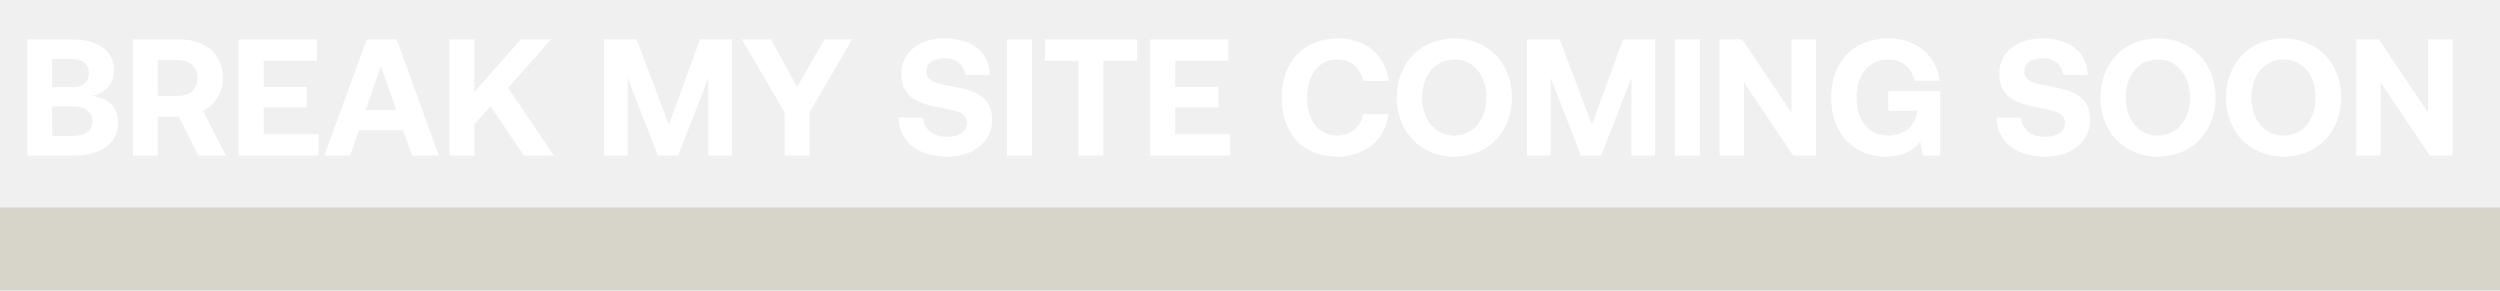
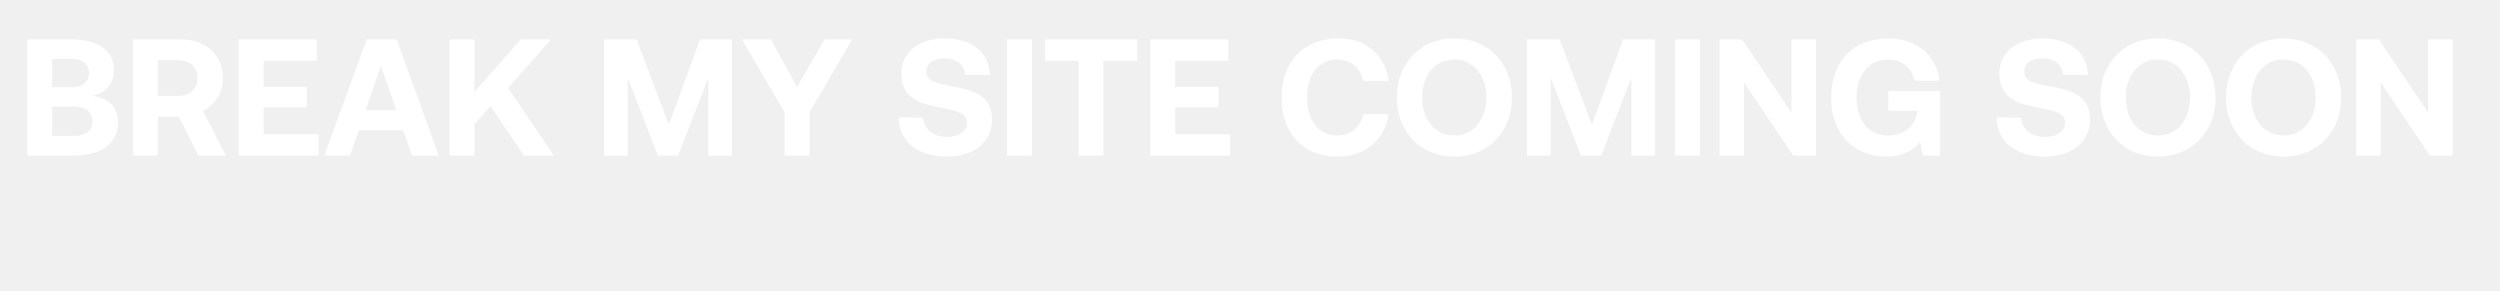
<svg xmlns="http://www.w3.org/2000/svg" viewBox="0 0 723 84" fill="none">
  <path d="M7.88 45V11.4H20.648C28.424 11.4 32.936 14.664 32.936 20.28C32.936 24.504 30.44 26.904 26.6 27.72C31.064 28.296 34.136 30.648 34.136 35.448C34.136 41.304 29.528 45 21.272 45H7.88ZM20.84 17.064H15.08V25.224H20.84C23.912 25.224 25.736 23.64 25.736 21.144C25.736 18.648 23.96 17.064 20.84 17.064ZM21.32 30.792H15.08V39.288H21.32C24.776 39.288 26.744 37.704 26.744 35.112C26.744 32.376 24.728 30.792 21.32 30.792ZM38.443 45V11.4H52.123C59.514 11.4 64.459 15.768 64.459 22.584C64.459 26.904 62.203 30.36 58.699 32.04L65.323 45H57.355L51.691 33.72H45.642V45H38.443ZM51.547 17.4H45.642V27.72H51.547C54.955 27.72 57.114 25.704 57.114 22.584C57.114 19.416 54.955 17.4 51.547 17.4ZM69.052 45V11.4H91.612V17.592H76.252V25.128H88.732V31.032H76.252V38.808H92.14V45H69.052ZM101.226 45H93.786L106.074 11.4H114.714L126.906 45H119.178L116.586 37.656H103.818L101.226 45ZM110.154 19.08L105.738 31.848H114.618L110.154 19.08ZM129.989 45V11.4H137.189V26.616L150.629 11.4H159.365L146.933 25.416L160.181 45H151.541L141.845 30.696L137.189 35.976V45H129.989ZM174.661 45V11.4H184.117L193.429 36.072L202.453 11.4H211.717V45H204.853V22.488L196.117 45H190.261L181.525 22.488V45H174.661ZM226.914 32.52L214.578 11.4H222.978L230.514 25.176L238.434 11.4H246.45L234.114 32.52V45H226.914V32.52ZM259.895 33.96L266.951 34.056C267.191 37.32 269.783 39.576 273.911 39.576C277.223 39.576 279.671 38.136 279.671 35.496C279.671 32.664 276.935 32.088 271.319 30.984C265.655 29.928 260.663 28.104 260.663 21.288C260.663 15.336 265.607 11.112 273.191 11.112C281.111 11.112 286.151 15.24 286.247 21.672H279.191C278.855 18.84 276.695 16.872 273.191 16.872C270.119 16.872 267.911 18.168 267.911 20.76C267.911 23.496 270.551 24.072 276.119 25.128C281.879 26.184 286.967 27.912 286.919 34.68C286.871 40.968 281.687 45.288 273.815 45.288C265.271 45.288 259.943 40.776 259.895 33.96ZM291.239 45V11.4H298.439V45H291.239ZM302.21 17.592V11.4H328.85V17.592H319.106V45H311.906V17.592H302.21ZM332.677 45V11.4H355.237V17.592H339.877V25.128H352.357V31.032H339.877V38.808H355.765V45H332.677ZM386.693 45.288C376.709 45.288 370.661 38.52 370.661 28.2C370.661 17.88 376.949 11.112 387.125 11.112C395.093 11.112 400.709 16.104 401.573 23.4H394.277C393.413 19.656 390.725 17.208 386.741 17.208C381.269 17.208 378.005 21.72 378.005 28.2C378.005 34.632 381.221 39.192 386.645 39.192C390.725 39.192 393.413 36.744 394.277 33H401.525C400.709 40.296 394.901 45.288 386.693 45.288ZM437.254 28.2C437.254 37.992 430.486 45.288 420.598 45.288C410.71 45.288 403.942 37.992 403.942 28.2C403.942 18.408 410.71 11.112 420.598 11.112C430.486 11.112 437.254 18.408 437.254 28.2ZM411.286 28.2C411.286 34.536 414.934 39.192 420.598 39.192C426.214 39.192 429.862 34.536 429.862 28.2C429.862 21.864 426.214 17.208 420.598 17.208C414.934 17.208 411.286 21.864 411.286 28.2ZM441.614 45V11.4H451.07L460.382 36.072L469.406 11.4H478.67V45H471.806V22.488L463.07 45H457.214L448.478 22.488V45H441.614ZM484.411 45V11.4H491.611V45H484.411ZM504.358 45H497.302V11.4H503.83L518.086 32.568V11.4H525.19V45H518.614L504.358 23.832V45ZM545.551 45.288C535.951 45.288 529.567 38.52 529.567 28.2C529.567 17.88 535.903 11.112 546.223 11.112C554.335 11.112 560.047 16.104 560.911 23.352H553.711C552.847 19.656 550.159 17.208 546.031 17.208C540.415 17.208 536.911 21.72 536.911 28.2C536.911 34.68 540.271 39.192 546.031 39.192C549.871 39.192 553.759 37.176 554.431 32.472V32.04H546.079V26.328H561.103V45H556.063L555.343 40.968C553.567 43.32 550.303 45.288 545.551 45.288ZM577.427 33.96L584.483 34.056C584.723 37.32 587.315 39.576 591.443 39.576C594.755 39.576 597.203 38.136 597.203 35.496C597.203 32.664 594.467 32.088 588.851 30.984C583.187 29.928 578.195 28.104 578.195 21.288C578.195 15.336 583.139 11.112 590.723 11.112C598.643 11.112 603.683 15.24 603.779 21.672H596.723C596.387 18.84 594.227 16.872 590.723 16.872C587.651 16.872 585.443 18.168 585.443 20.76C585.443 23.496 588.083 24.072 593.651 25.128C599.411 26.184 604.499 27.912 604.451 34.68C604.403 40.968 599.219 45.288 591.347 45.288C582.803 45.288 577.475 40.776 577.427 33.96ZM640.739 28.2C640.739 37.992 633.971 45.288 624.083 45.288C614.195 45.288 607.427 37.992 607.427 28.2C607.427 18.408 614.195 11.112 624.083 11.112C633.971 11.112 640.739 18.408 640.739 28.2ZM614.771 28.2C614.771 34.536 618.419 39.192 624.083 39.192C629.699 39.192 633.347 34.536 633.347 28.2C633.347 21.864 629.699 17.208 624.083 17.208C618.419 17.208 614.771 21.864 614.771 28.2ZM677.067 28.2C677.067 37.992 670.299 45.288 660.411 45.288C650.523 45.288 643.755 37.992 643.755 28.2C643.755 18.408 650.523 11.112 660.411 11.112C670.299 11.112 677.067 18.408 677.067 28.2ZM651.099 28.2C651.099 34.536 654.747 39.192 660.411 39.192C666.027 39.192 669.675 34.536 669.675 28.2C669.675 21.864 666.027 17.208 660.411 17.208C654.747 17.208 651.099 21.864 651.099 28.2ZM688.483 45H681.427V11.4H687.955L702.211 32.568V11.4H709.315V45H702.739L688.483 23.832V45Z" fill="white" />
-   <rect y="60" width="723" height="24" fill="#D7D4C9" />
+   <rect y="60" fill="#D7D4C9" />
</svg>
